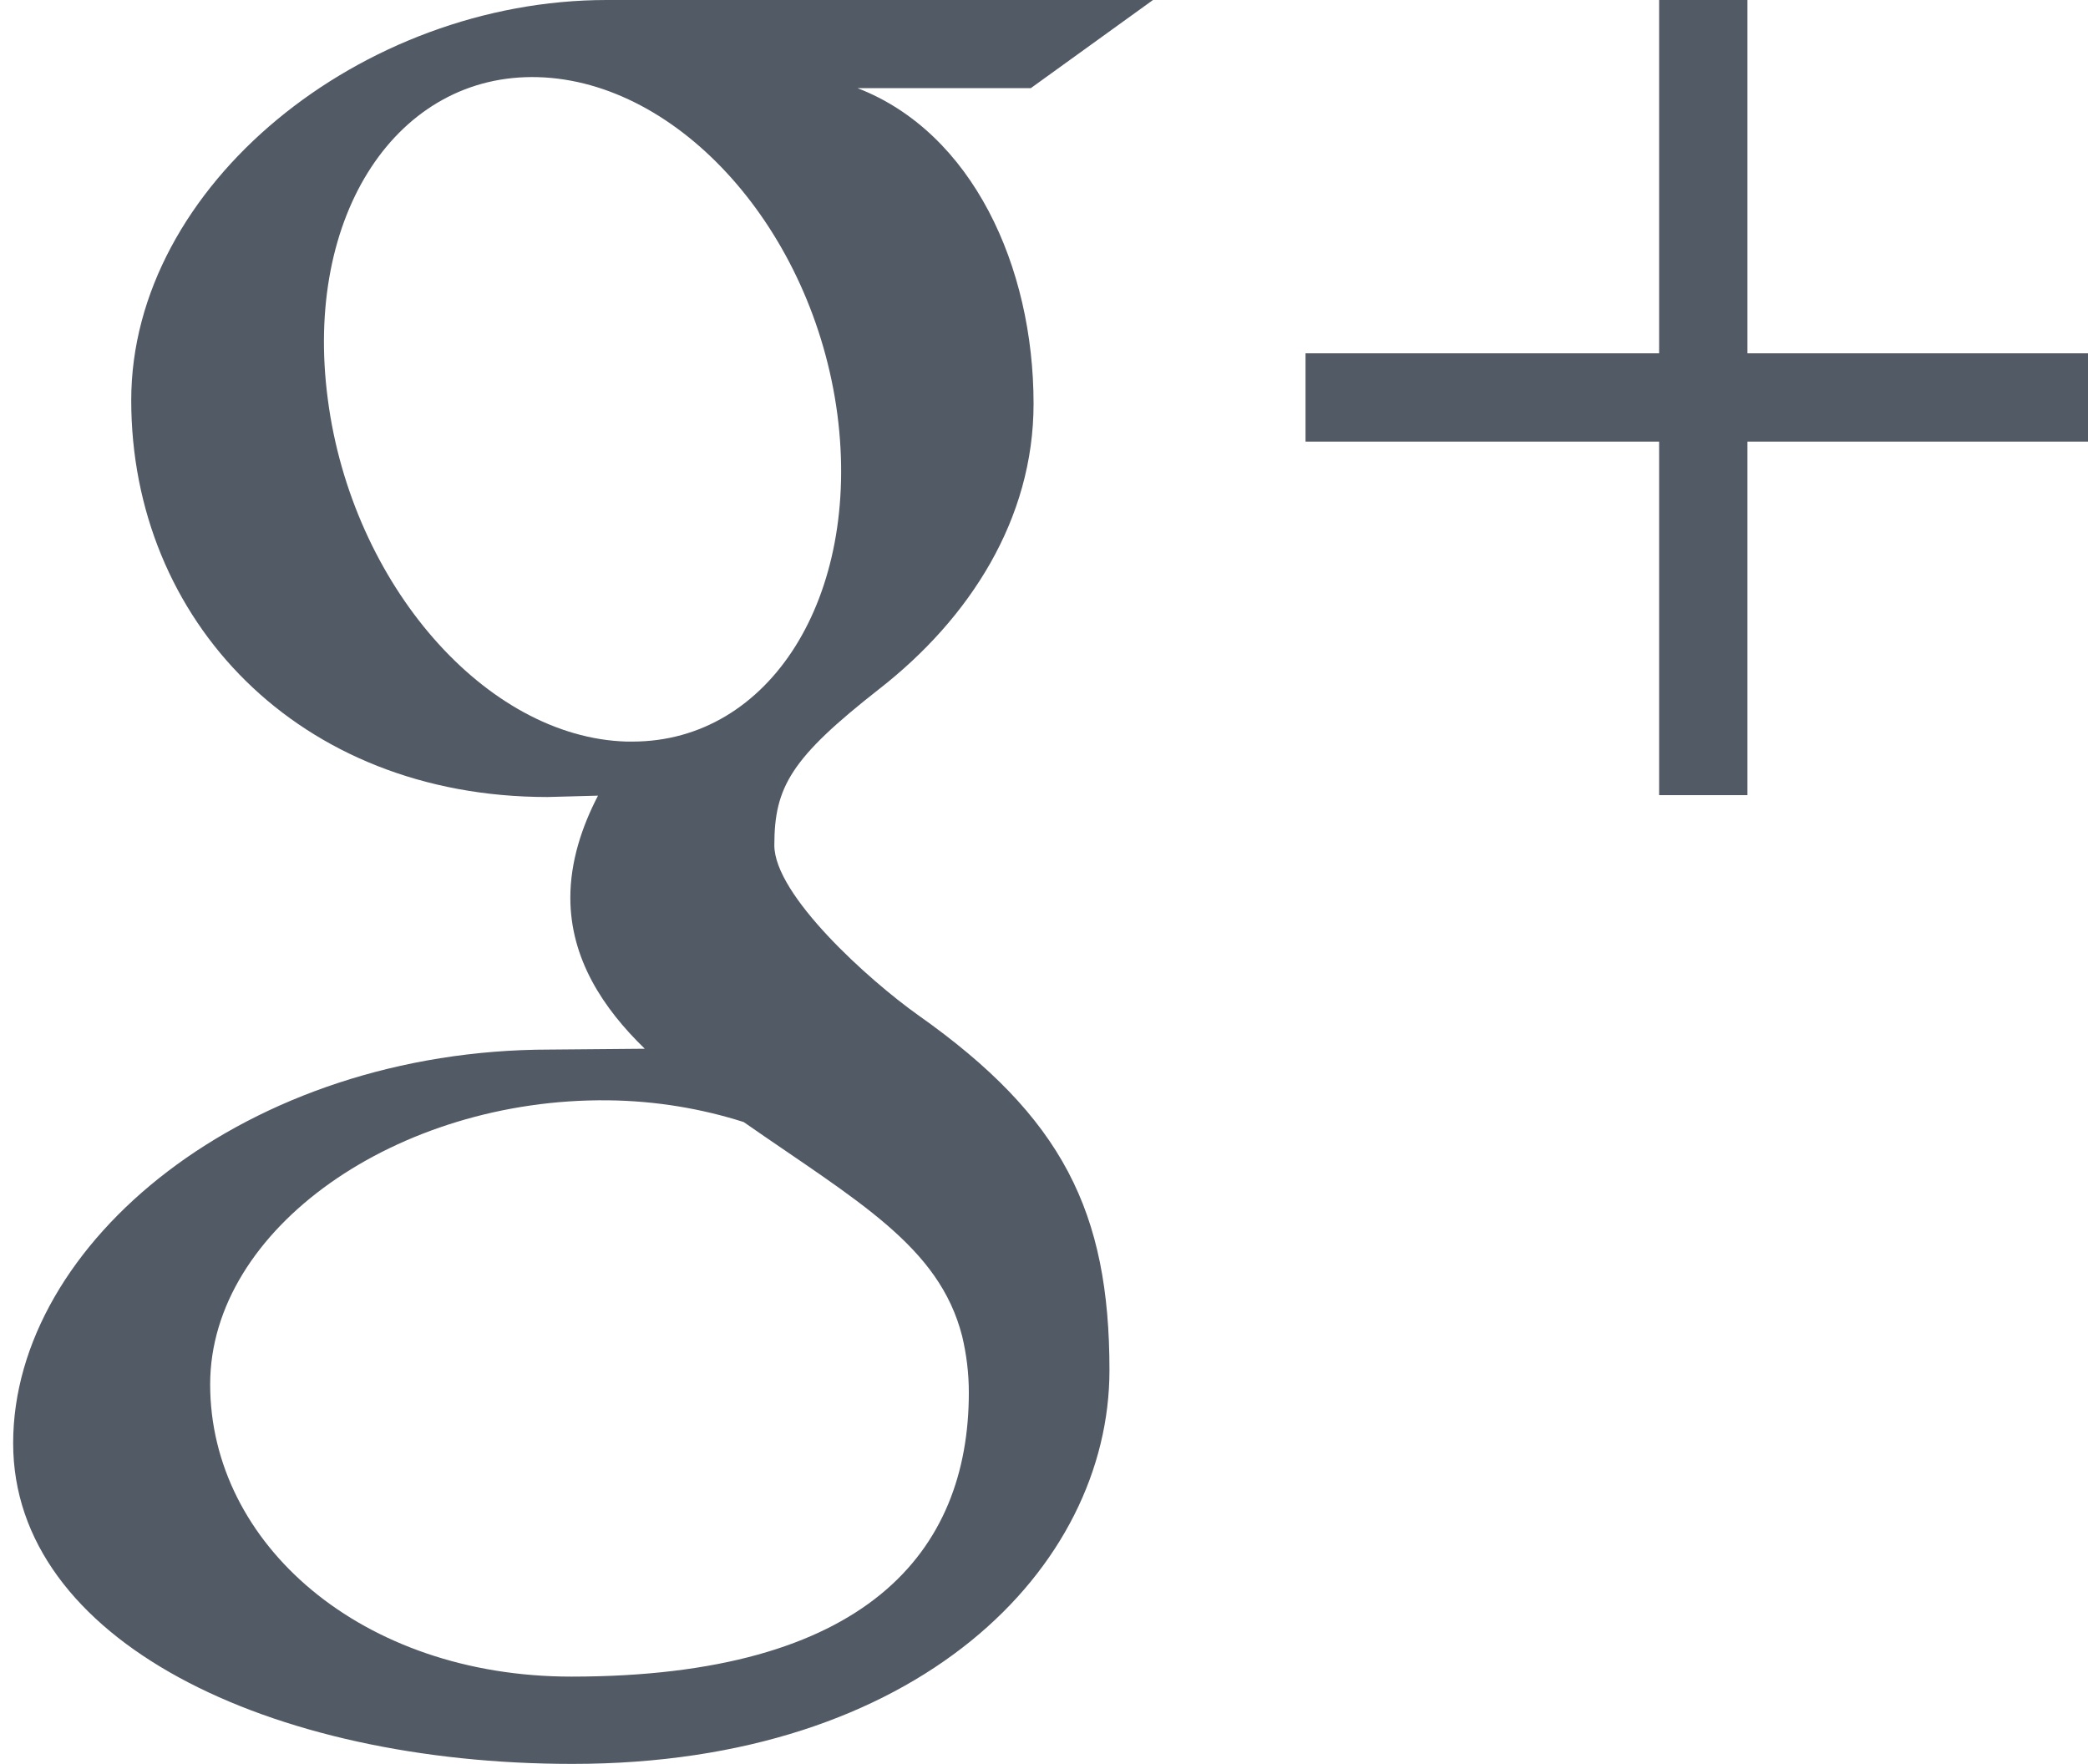
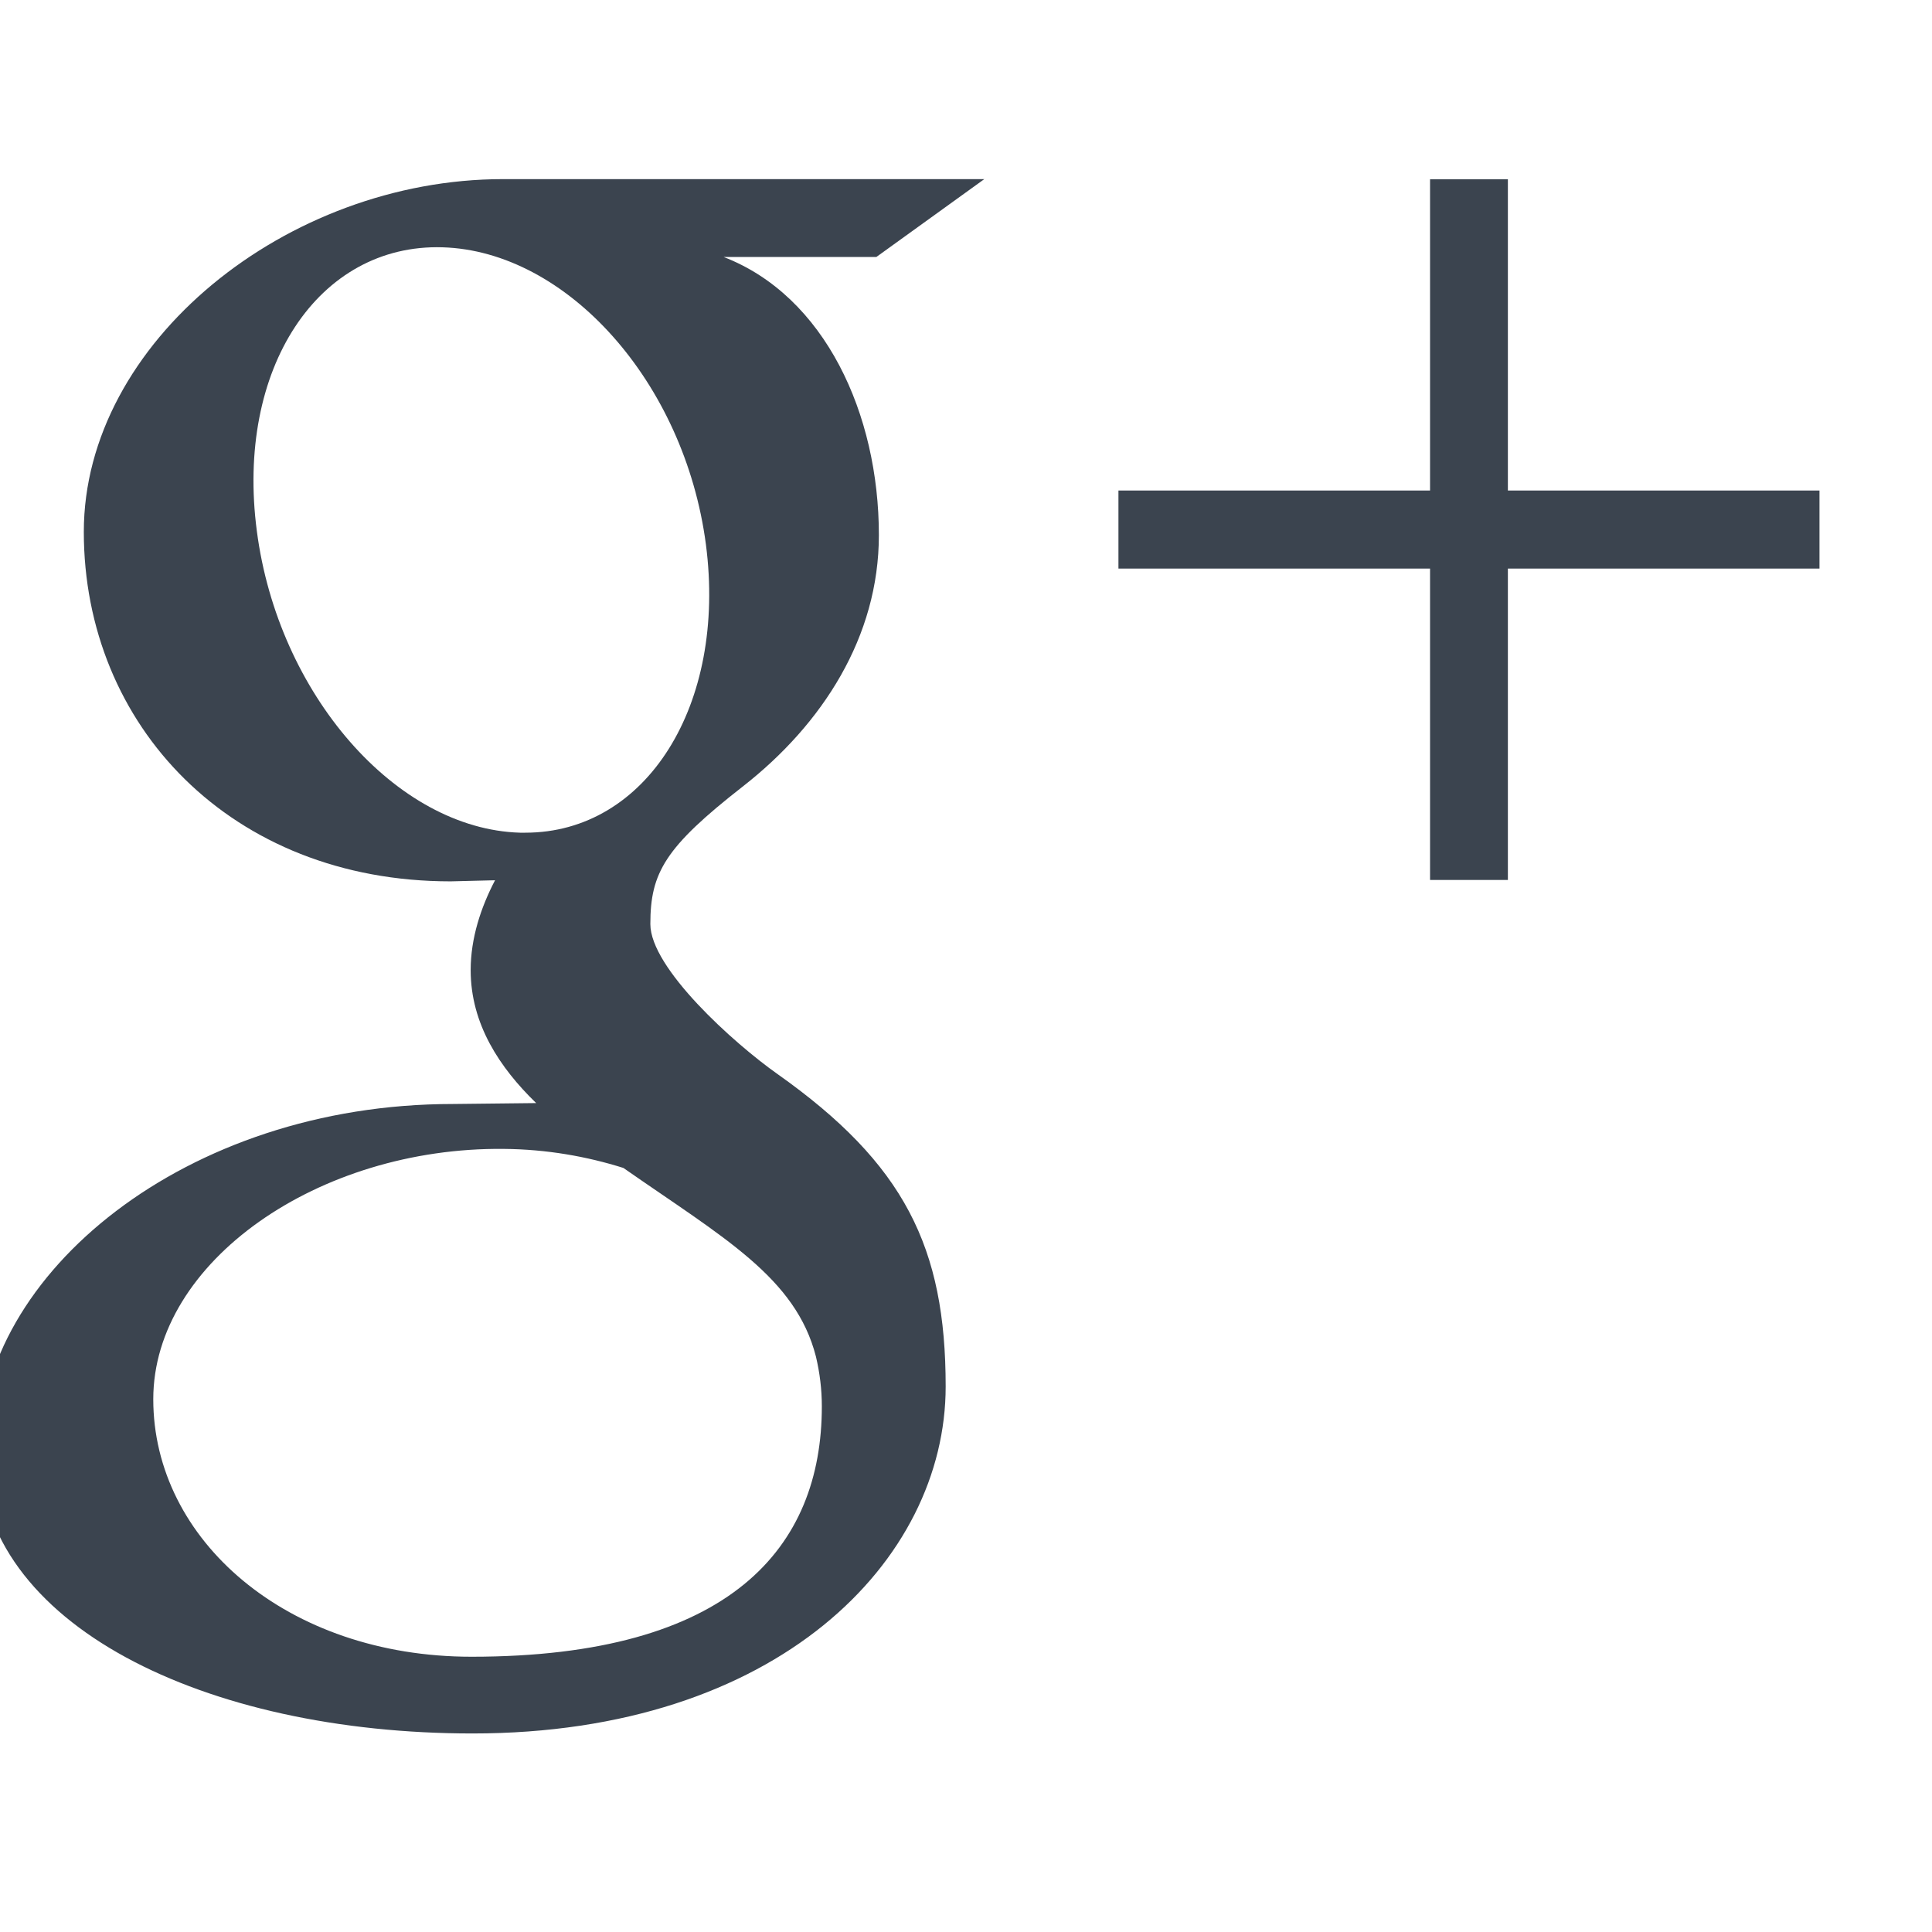
- <svg xmlns="http://www.w3.org/2000/svg" width="20" height="16.895" viewBox="0 0 20 16.895">
-   <path fill="#515A65" d="M16.738 4.23v3.386h-.846v-3.386h-3.387v-.846h3.387v-3.384h.846v3.384h3.387v.846h-3.387zm-6.864-3.386h-1.661c1.101.425 1.687 1.707 1.687 3.023 0 1.105-.612 2.056-1.478 2.732-.844.661-1.005.937-1.005 1.497 0 .478.905 1.292 1.38 1.629 1.382.976 1.83 1.885 1.83 3.399 0 1.892-1.83 3.771-5.143 3.771-2.906 0-5.358-1.182-5.358-3.072 0-1.919 2.238-3.77 5.144-3.77l.906-.008c-.399-.387-.713-.861-.713-1.447 0-.347.111-.681.265-.977l-.484.013c-2.387 0-3.987-1.696-3.987-3.8 0-2.058 2.208-3.834 4.555-3.834h5.232l-1.17.844zm-4.051 9.695c-2.012-.021-3.81 1.225-3.81 2.721 0 1.527 1.45 2.799 3.46 2.799 2.823 0 3.807-1.194 3.807-2.721 0-.184-.022-.363-.064-.54-.22-.863-1.003-1.292-2.093-2.051-.396-.126-.833-.203-1.3-.208zm2.198-6.569c-.234-1.77-1.516-3.191-2.865-3.231-1.346-.04-2.251 1.315-2.016 3.086.231 1.77 1.513 3.238 2.861 3.278h.057c1.315 0 2.19-1.387 1.963-3.133z" />
+ <svg xmlns="http://www.w3.org/2000/svg" width="21" height="21" viewBox="70 100 21 21" overflow="visible" enable-background="new 70 100 21 21">
+   <path fill="#3B444F" d="M86.39 106.18v3.385h-.846v-3.385h-3.387v-.848h3.387v-3.383h.846v3.383h3.387v.848h-3.387zm-6.864-3.387h-1.661c1.102.425 1.688 1.707 1.688 3.023 0 1.105-.612 2.055-1.478 2.732-.845.66-1.006.936-1.006 1.496 0 .479.905 1.293 1.38 1.629 1.382.977 1.83 1.885 1.83 3.398 0 1.893-1.83 3.771-5.143 3.771-2.906 0-5.358-1.184-5.358-3.072 0-1.92 2.238-3.77 5.144-3.77l.906-.01c-.397-.385-.712-.859-.712-1.445 0-.348.111-.682.265-.977l-.483.012c-2.387 0-3.987-1.695-3.987-3.799 0-2.059 2.208-3.834 4.556-3.834h5.232l-1.173.846zm-4.05 9.695c-2.012-.021-3.81 1.225-3.81 2.721 0 1.527 1.45 2.799 3.46 2.799 2.823 0 3.807-1.193 3.807-2.721 0-.184-.022-.363-.064-.541-.22-.861-1.003-1.291-2.093-2.051-.397-.125-.834-.203-1.3-.207zm2.197-6.57c-.233-1.77-1.516-3.19-2.864-3.23-1.347-.04-2.251 1.315-2.017 3.086.231 1.77 1.513 3.238 2.861 3.277h.057c1.315 0 2.19-1.387 1.963-3.133z" />
+   <rect x="70.083" y="100.042" width="20" height="19.999" fill="none" />
</svg>
